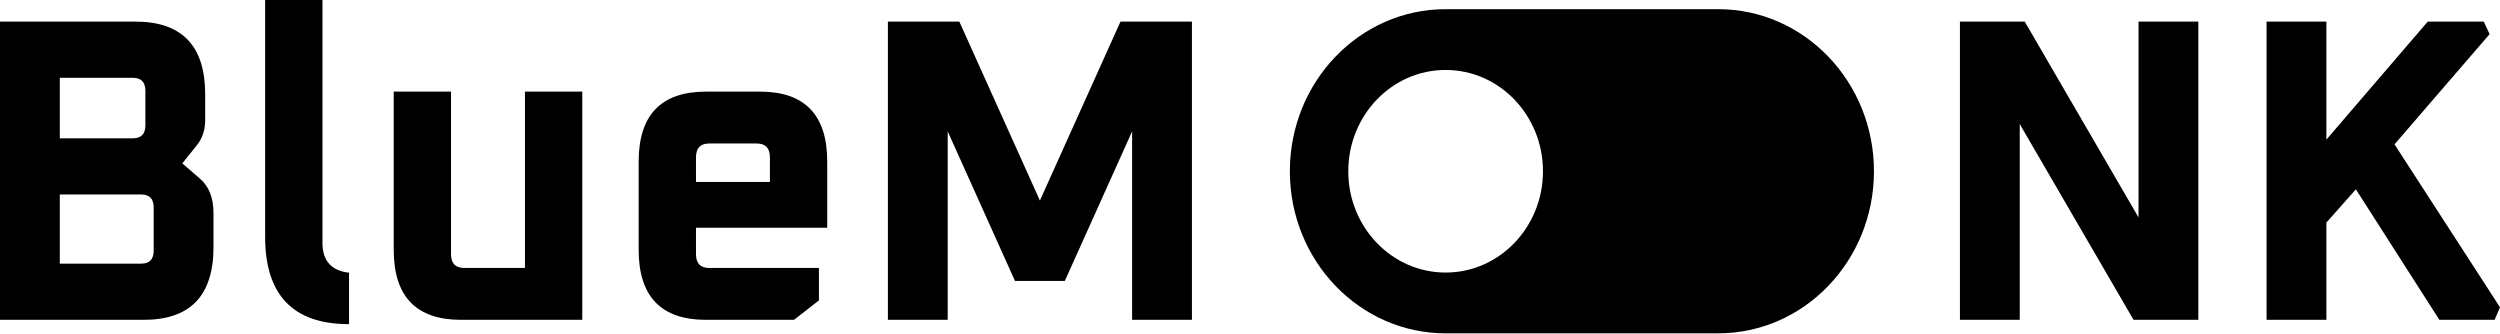
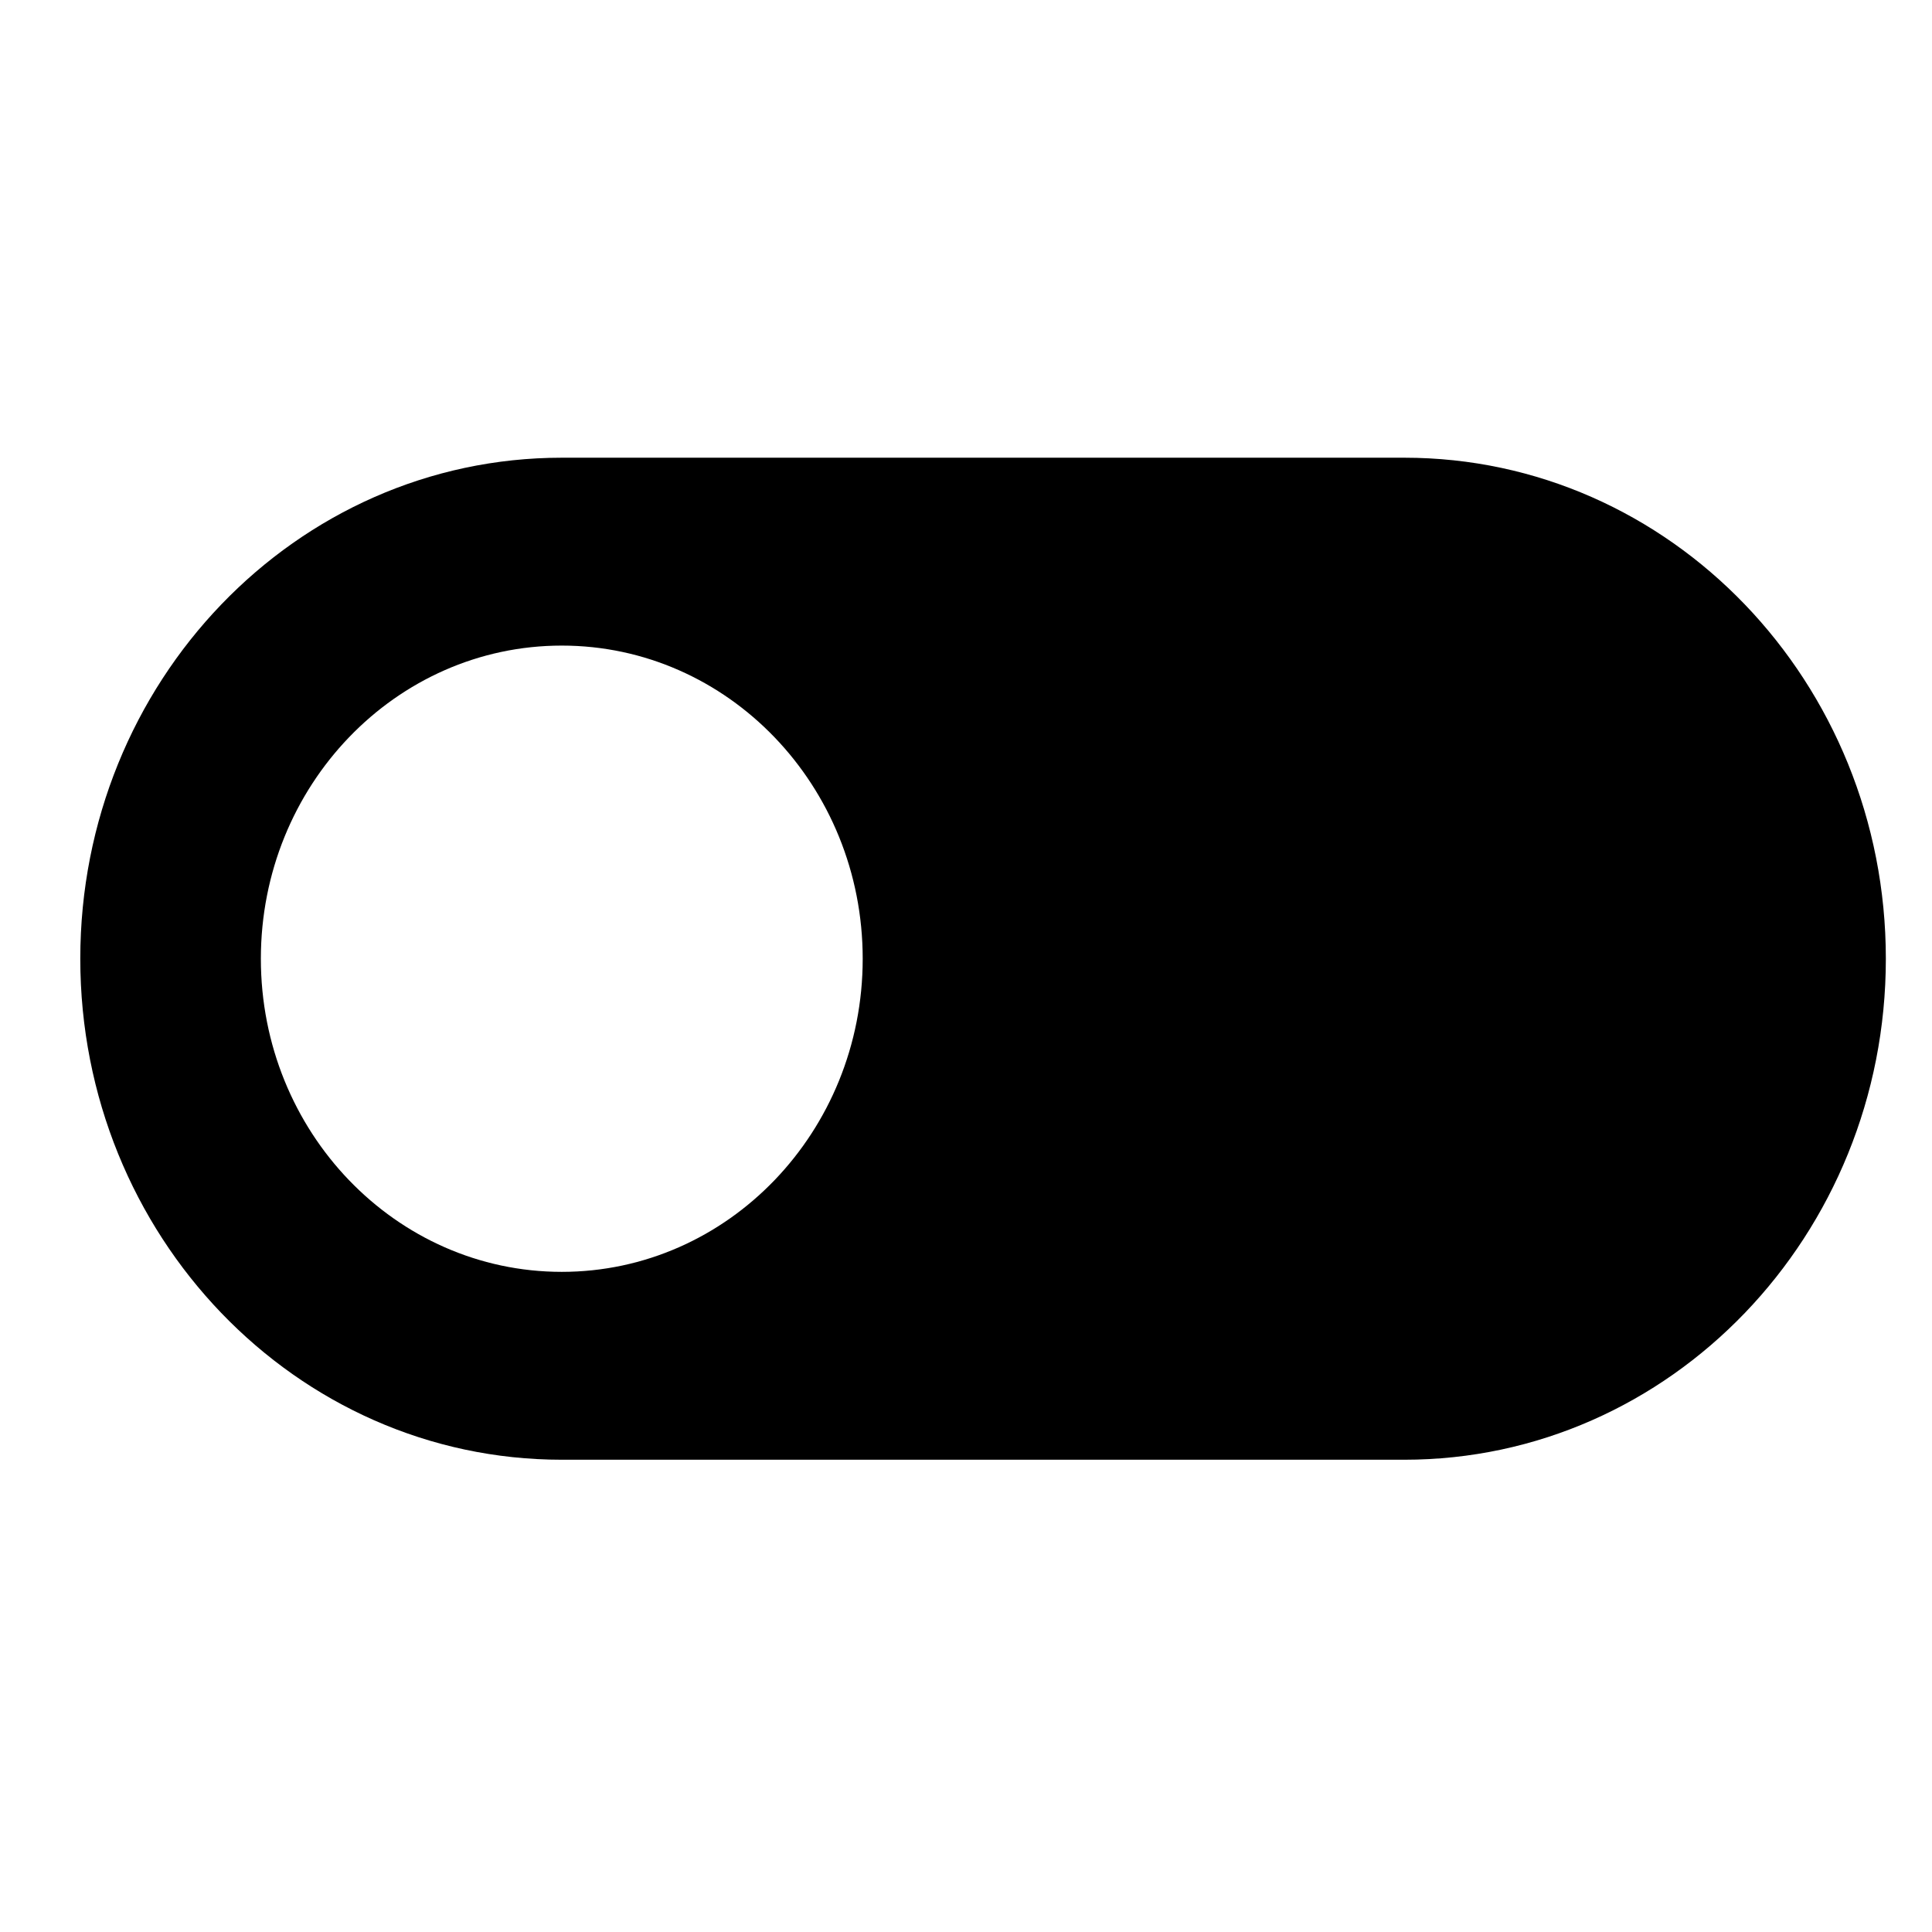
- <svg xmlns="http://www.w3.org/2000/svg" width="180" height="24" viewBox="0 0 180 24" fill="none">
-   <path fill-rule="evenodd" clip-rule="evenodd" d="M0 23.028V1.556H9.749C13.098 1.556 14.773 3.299 14.773 6.784V8.651C14.773 9.356 14.574 9.958 14.175 10.456L13.128 11.763L14.384 12.852C15.042 13.412 15.371 14.242 15.371 15.341V17.8C15.371 21.285 13.697 23.028 10.347 23.028H0ZM4.306 18.982H10.168C10.766 18.982 11.065 18.671 11.065 18.049V14.937C11.065 14.314 10.766 14.003 10.168 14.003H4.306V18.982ZM4.306 9.958H9.57C10.168 9.958 10.467 9.647 10.467 9.024V6.535C10.467 5.912 10.168 5.601 9.57 5.601H4.306V9.958Z" fill="black" />
-   <path d="M19.09 17.053V0H23.217V17.488C23.217 18.775 23.855 19.49 25.131 19.636V23.339C21.103 23.339 19.09 21.243 19.09 17.053Z" fill="black" />
-   <path d="M28.348 17.986V6.597H32.474V18.298C32.474 18.961 32.793 19.293 33.431 19.293H37.797V6.597H41.924V23.028H33.192C29.962 23.028 28.348 21.347 28.348 17.986Z" fill="black" />
-   <path fill-rule="evenodd" clip-rule="evenodd" d="M45.984 17.986V11.638C45.984 8.277 47.599 6.597 50.829 6.597H54.716C57.946 6.597 59.561 8.277 59.561 11.638V16.399H50.111V18.298C50.111 18.961 50.43 19.293 51.068 19.293H58.963V21.627L57.169 23.028H50.829C47.599 23.028 45.984 21.347 45.984 17.986ZM50.111 13.101H55.434V11.327C55.434 10.663 55.115 10.331 54.477 10.331H51.068C50.43 10.331 50.111 10.663 50.111 11.327V13.101Z" fill="black" />
-   <path d="M63.928 23.028V1.556H69.072L74.873 14.439L80.675 1.556H85.819V23.028H81.512V9.46L76.668 20.227H73.079L68.234 9.46V23.028H63.928Z" fill="black" />
-   <path fill-rule="evenodd" clip-rule="evenodd" d="M104.085 0.661C97.891 0.661 92.87 5.886 92.87 12.331C92.87 18.775 97.891 24 104.085 24H123.71C129.904 24 134.925 18.775 134.925 12.331C134.925 5.886 129.904 0.661 123.71 0.661H104.085ZM104.085 19.624C107.956 19.624 111.094 16.359 111.094 12.331C111.094 8.303 107.956 5.037 104.085 5.037C100.214 5.037 97.076 8.303 97.076 12.331C97.076 16.359 100.214 19.624 104.085 19.624Z" fill="black" />
-   <path d="M141.115 1.556V23.028H145.421V8.931L153.615 23.028H158.28V1.556H153.974V15.652L145.78 1.556H141.115Z" fill="black" />
-   <path d="M163.193 1.556V23.028H167.5V16.026L169.623 13.63L175.634 23.028H179.611L180 22.125L172.404 10.393L179.252 2.458L178.834 1.556H174.797L167.5 10.051V1.556H163.193Z" fill="black" />
+ <svg xmlns="http://www.w3.org/2000/svg" width="45" height="45" viewBox="0 0 45 45" fill="none">
+   <mask id="mask0_2009_1294" style="mask-type:alpha" maskUnits="userSpaceOnUse" x="0" y="0" width="45" height="45">
+     <rect width="45" height="45" fill="#D9D9D9" />
+   </mask>
+   <g mask="url(#mask0_2009_1294)">
+     <path fill-rule="evenodd" clip-rule="evenodd" d="M-91 33.028V11.556H-81.251C-77.901 11.556 -76.227 13.299 -76.227 16.784V18.651C-76.227 19.356 -76.426 19.958 -76.825 20.456L-77.872 21.763L-76.616 22.852C-75.958 23.412 -75.629 24.242 -75.629 25.341V27.8C-75.629 31.285 -77.303 33.028 -80.653 33.028H-91ZM-86.694 28.982H-80.832C-80.234 28.982 -79.935 28.671 -79.935 28.049V24.937C-79.935 24.314 -80.234 24.003 -80.832 24.003H-86.694V28.982ZM-86.694 19.958H-81.43C-80.832 19.958 -80.533 19.647 -80.533 19.024V16.535C-80.533 15.912 -80.832 15.601 -81.43 15.601H-86.694V19.958Z" fill="black" />
+     <path d="M-71.91 27.053V10H-67.783V27.488C-67.783 28.775 -67.145 29.49 -65.869 29.636V33.339C-69.897 33.339 -71.91 31.243 -71.91 27.053Z" fill="black" />
+     <path d="M-62.653 27.986V16.597H-58.526V28.298C-58.526 28.961 -58.207 29.293 -57.569 29.293H-53.203V16.597H-49.076V33.028H-57.808C-61.038 33.028 -62.653 31.347 -62.653 27.986Z" fill="black" />
+     <path fill-rule="evenodd" clip-rule="evenodd" d="M-45.016 27.986V21.638C-45.016 18.277 -43.401 16.597 -40.171 16.597H-36.284C-33.054 16.597 -31.439 18.277 -31.439 21.638V26.399H-40.889V28.298C-40.889 28.961 -40.57 29.293 -39.932 29.293H-32.037V31.627L-33.831 33.028H-40.171C-43.401 33.028 -45.016 31.347 -45.016 27.986ZM-40.889 23.101H-35.566V21.327C-35.566 20.663 -35.885 20.331 -36.523 20.331H-39.932C-40.57 20.331 -40.889 20.663 -40.889 21.327V23.101Z" fill="black" />
+     <path d="M-27.072 33.028V11.556H-21.928L-16.127 24.439L-10.325 11.556H-5.181V33.028H-9.488V19.46L-14.332 30.227H-17.921L-22.766 19.46V33.028H-27.072Z" fill="black" />
+     <path fill-rule="evenodd" clip-rule="evenodd" d="M13.085 10.661C6.891 10.661 1.87 15.886 1.87 22.331C1.87 28.775 6.891 34 13.085 34H32.71C38.904 34 43.925 28.775 43.925 22.331C43.925 15.886 38.904 10.661 32.71 10.661H13.085ZM13.085 29.624C16.956 29.624 20.094 26.359 20.094 22.331C20.094 18.303 16.956 15.037 13.085 15.037C9.214 15.037 6.076 18.303 6.076 22.331C6.076 26.359 9.214 29.624 13.085 29.624Z" fill="black" />
+     <path d="M50.115 11.556V33.028H54.421V18.931L62.615 33.028H67.281V11.556H62.974V25.652L54.78 11.556H50.115Z" fill="black" />
+     <path d="M72.193 11.556V33.028H76.5V26.026L78.623 23.63L84.634 33.028H88.611L89 32.125L81.404 20.393L88.252 12.458L87.834 11.556H83.796L76.5 20.051V11.556H72.193Z" fill="black" />
+   </g>
</svg>
